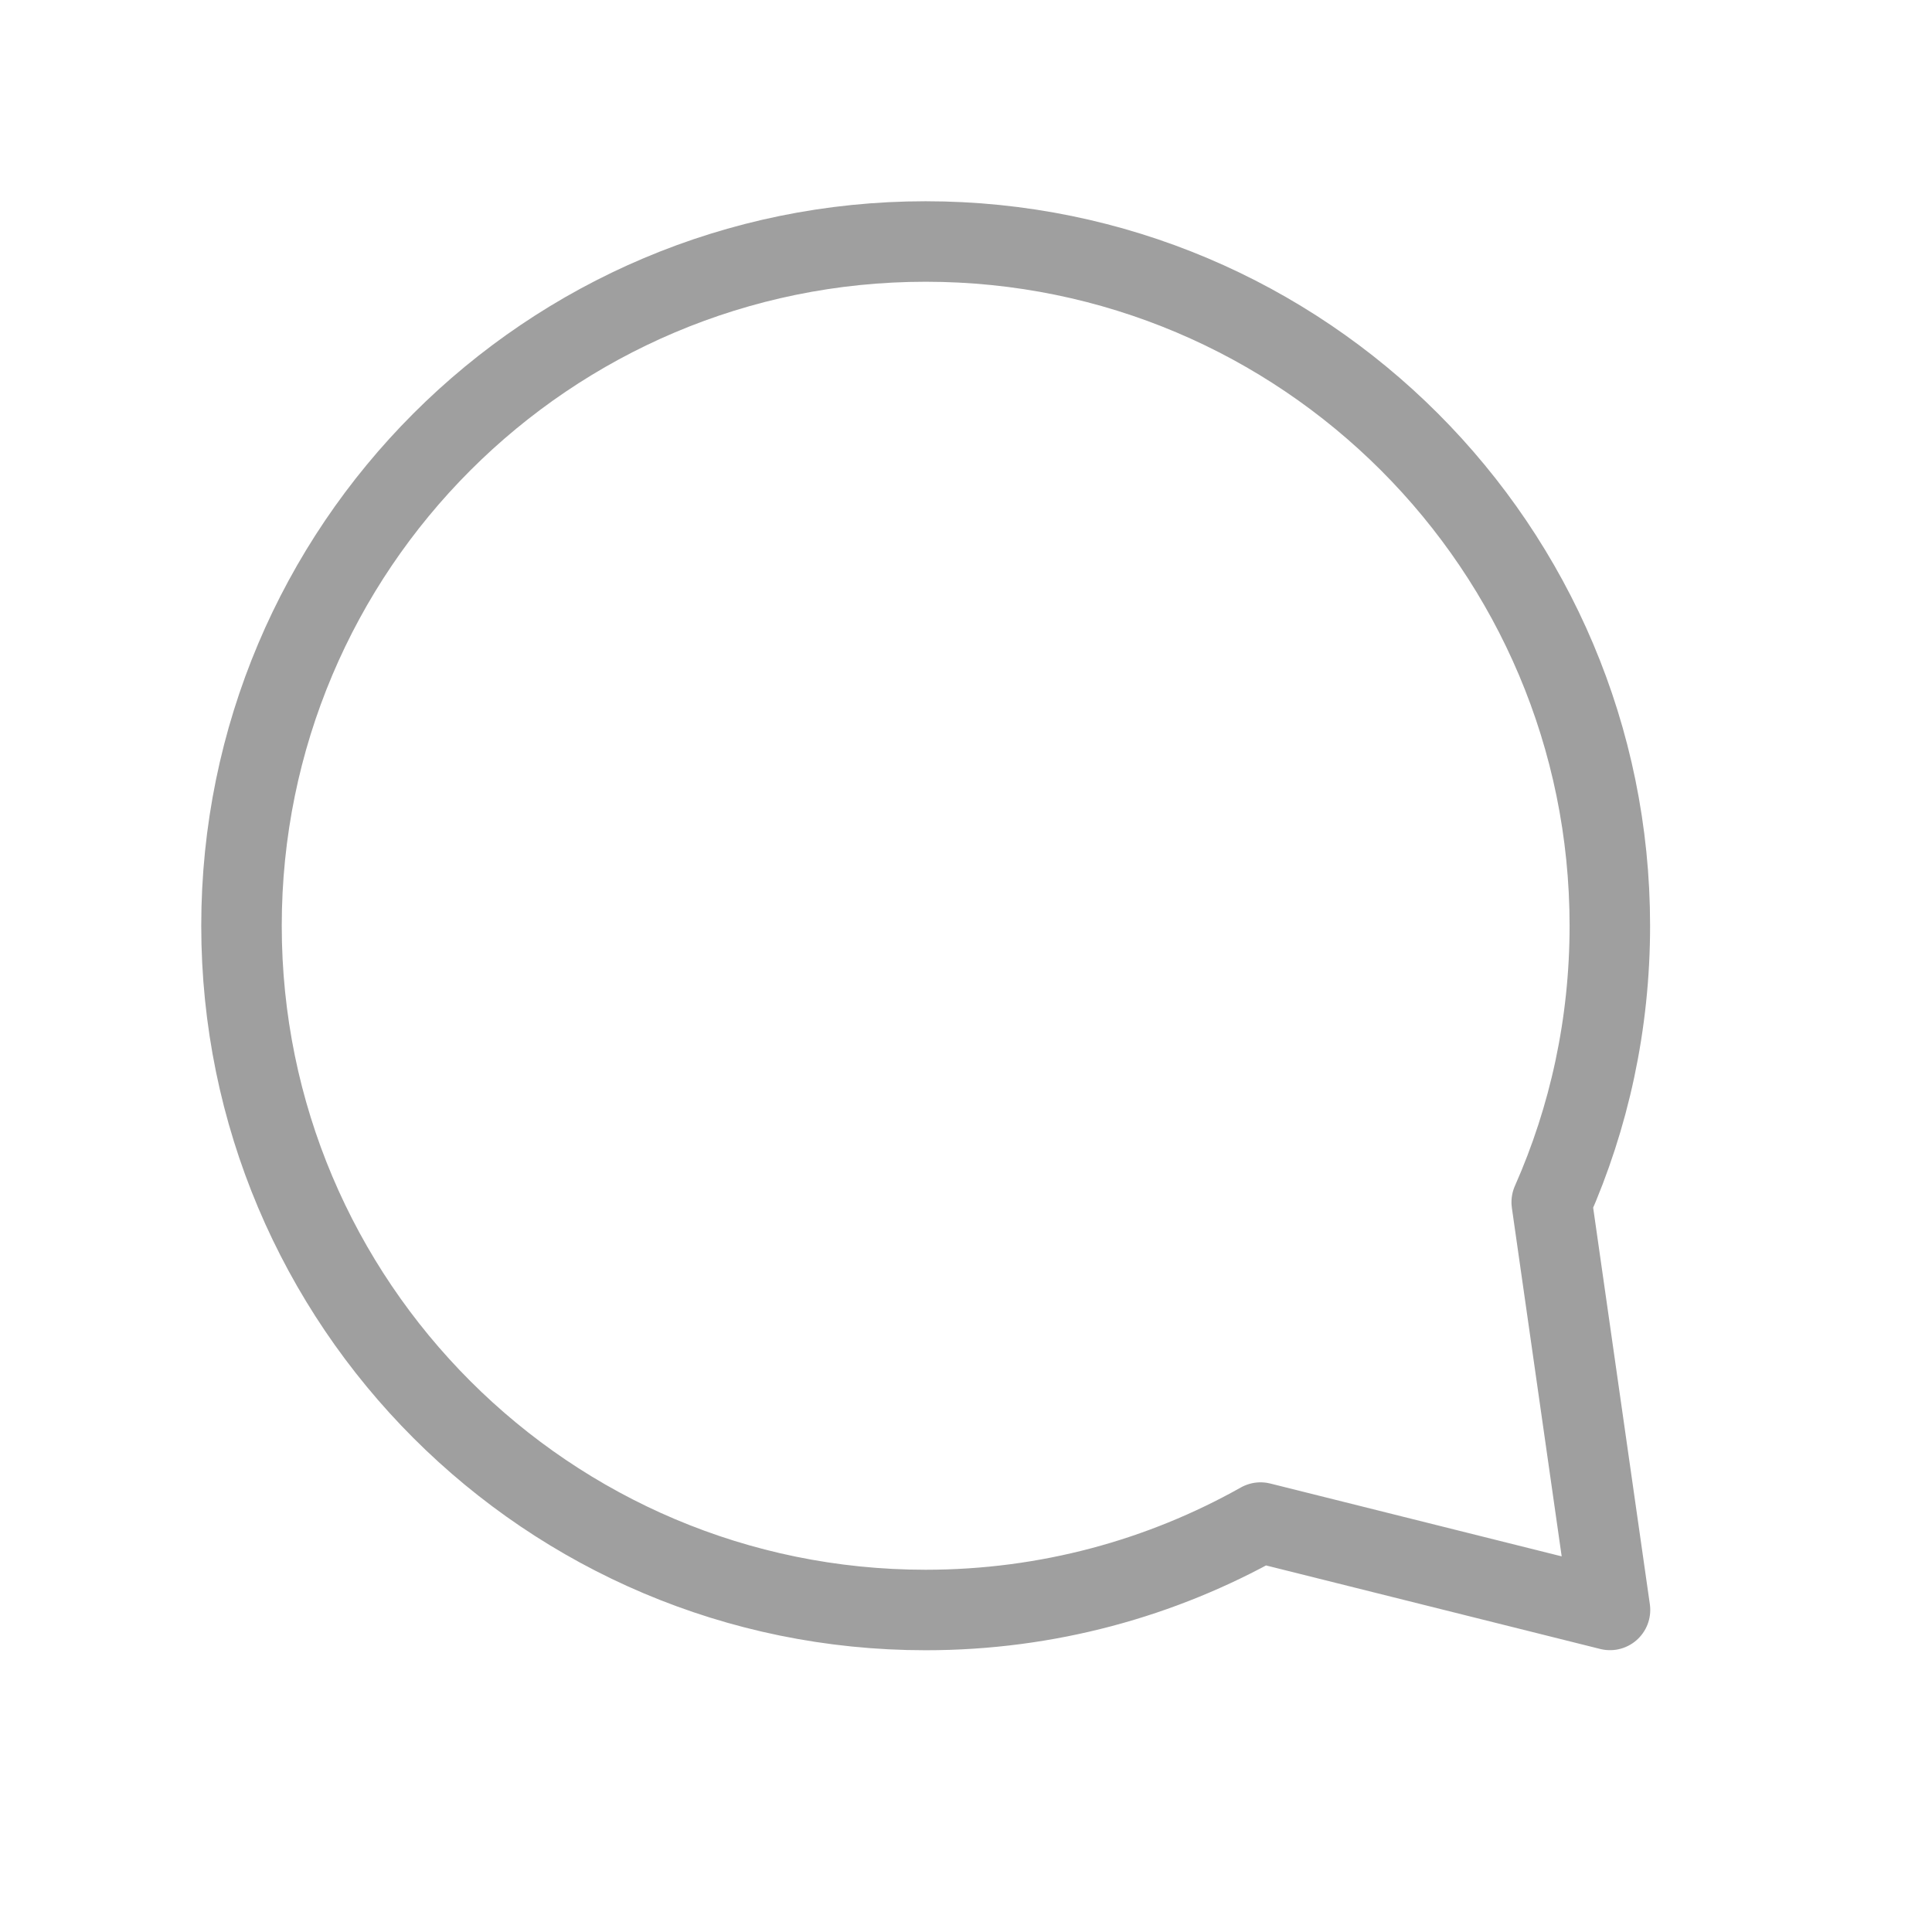
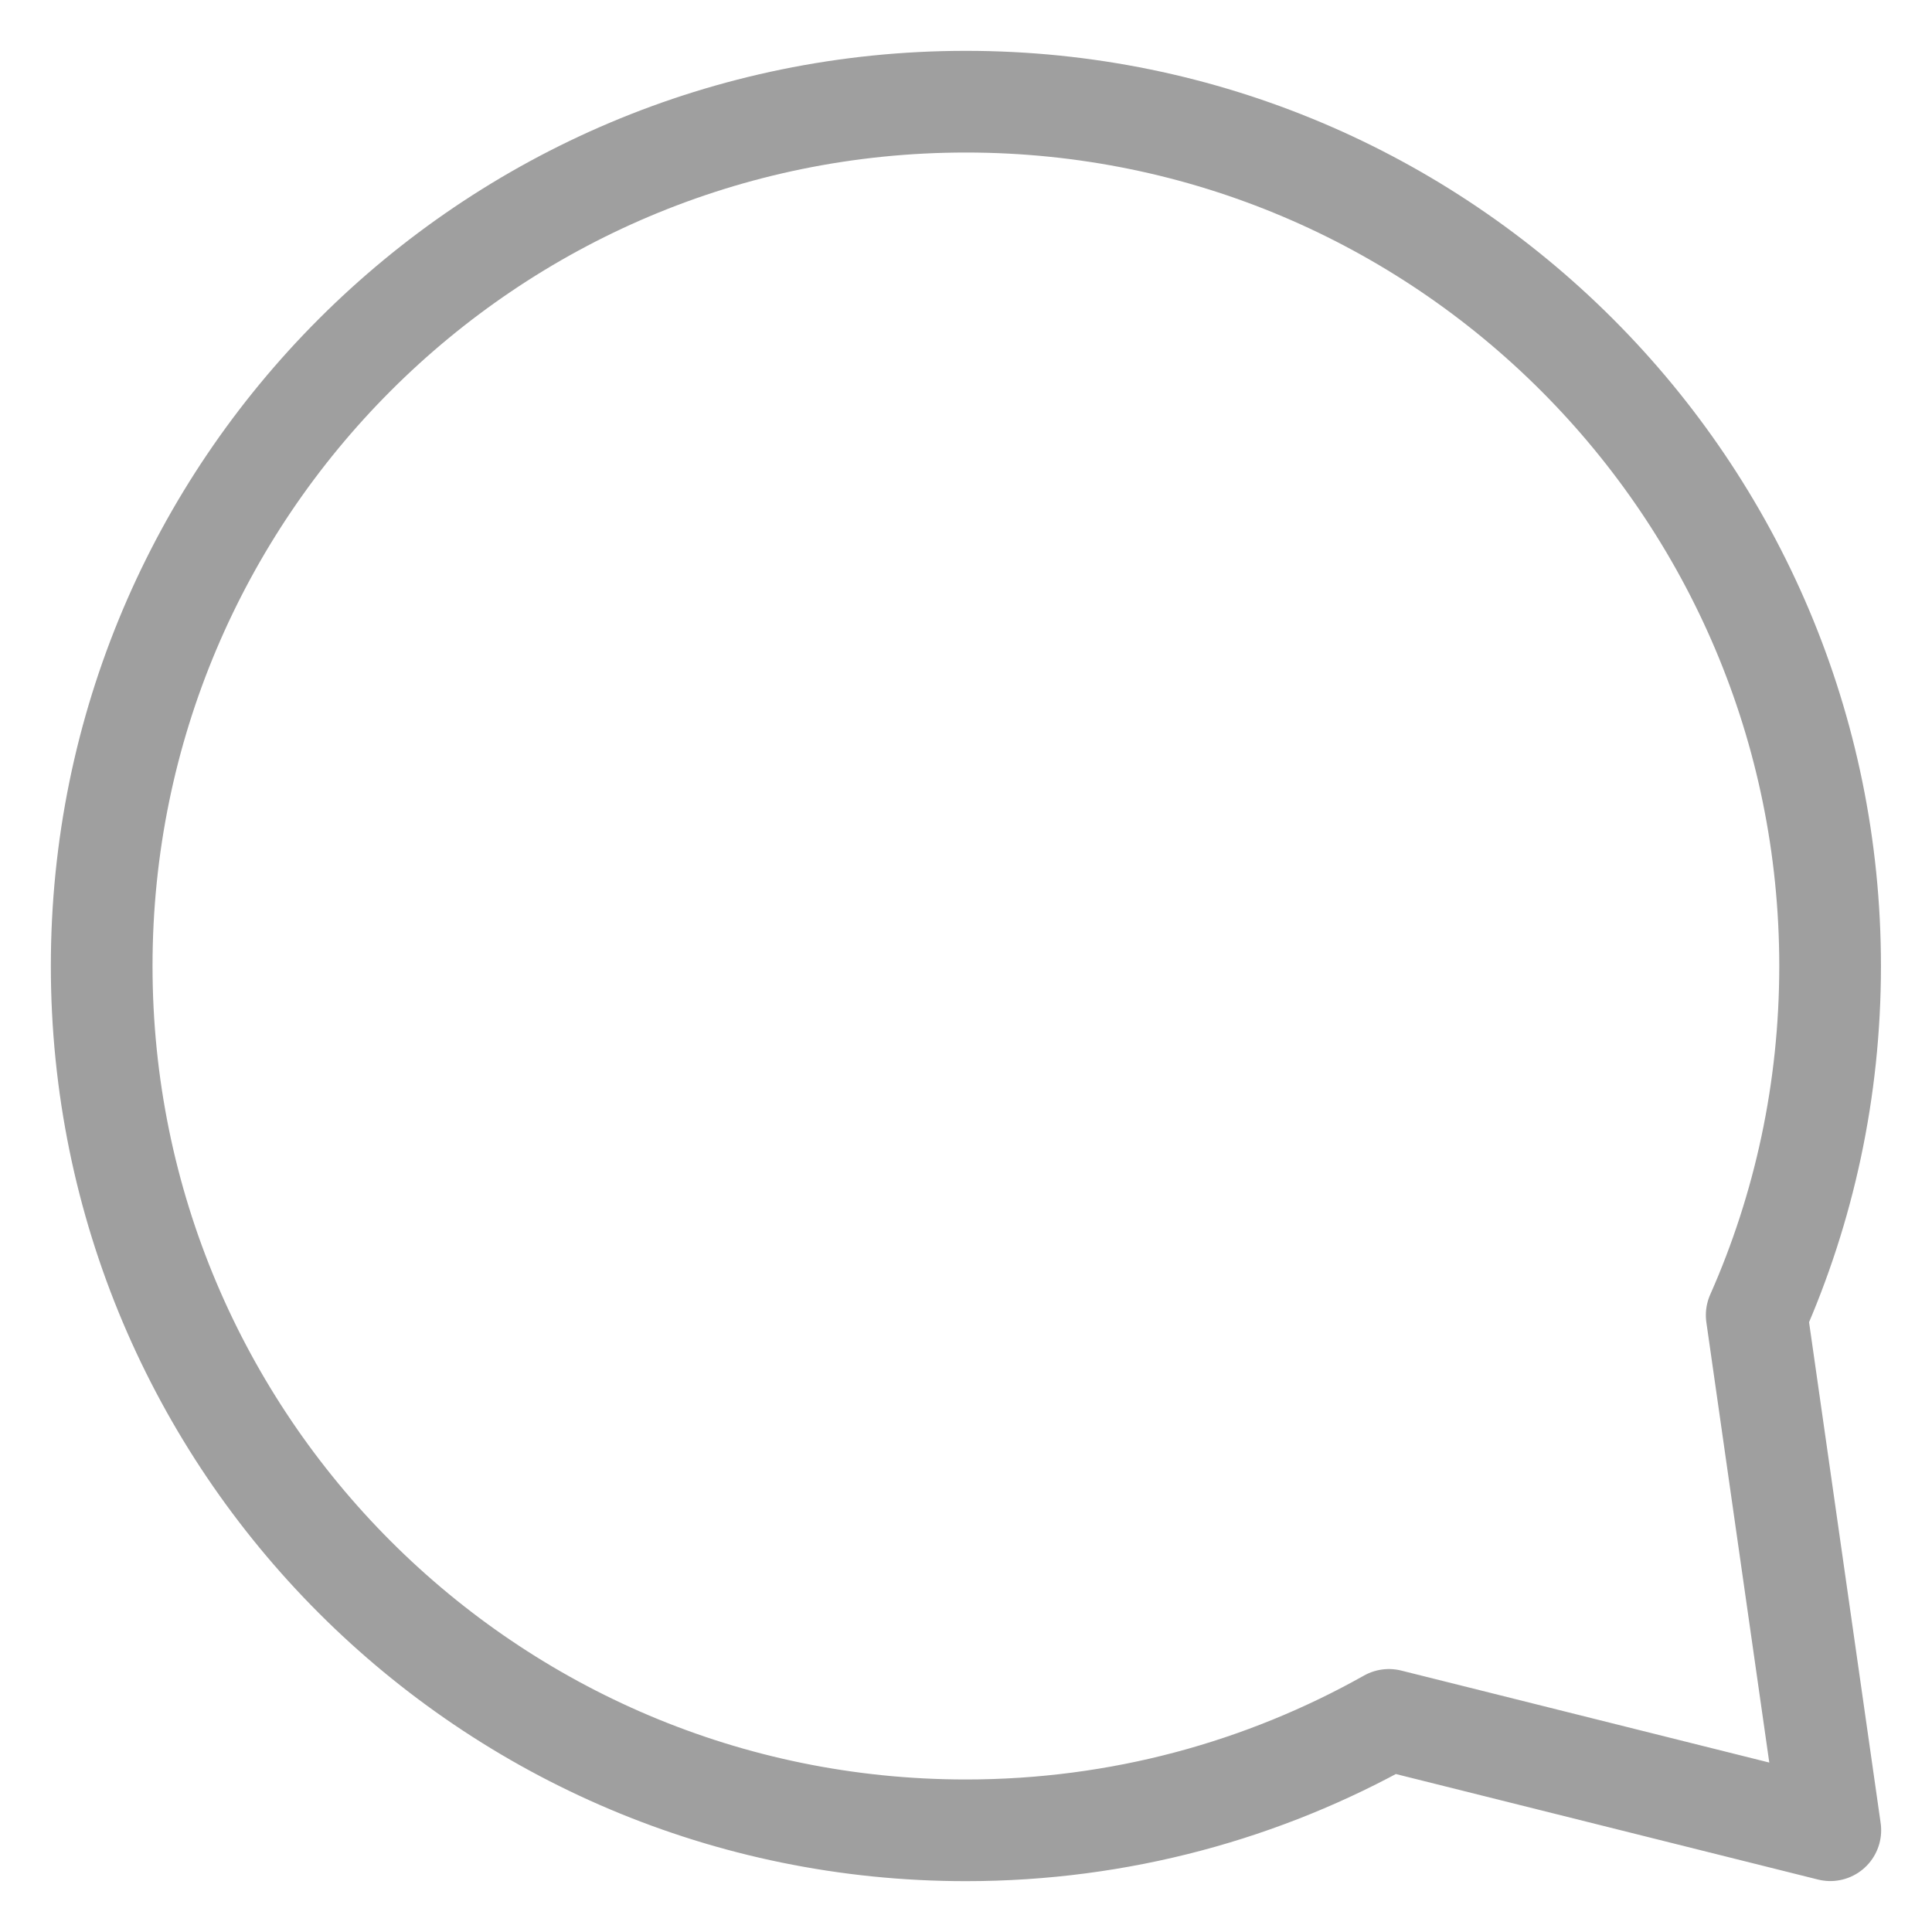
- <svg xmlns="http://www.w3.org/2000/svg" width="24" height="24" viewBox="0 0 24 24" fill="none">
-   <path d="M19.276 14.934C19.741 13.884 19.998 12.722 19.998 11.5C19.998 6.806 16.193 3 11.499 3C6.805 3 3 6.806 3 11.5C3 16.194 6.805 20 11.499 20C13.011 20 14.43 19.605 15.659 18.914L20 19.999L19.276 14.934Z" stroke="#9F9F9F" stroke-linecap="round" stroke-linejoin="round" />
+ <svg xmlns="http://www.w3.org/2000/svg" width="19" height="19" viewBox="0 0 19 19" fill="none">
+   <path d="M17.276 12.934C17.741 11.884 17.998 10.722 17.998 9.5C17.998 4.806 14.193 1 9.499 1C4.805 1 1 4.806 1 9.5C1 14.194 4.805 18 9.499 18C11.011 18 12.43 17.605 13.659 16.914L18 17.999L17.276 12.934Z" stroke="#9F9F9F" stroke-linecap="round" stroke-linejoin="round" />
</svg>
